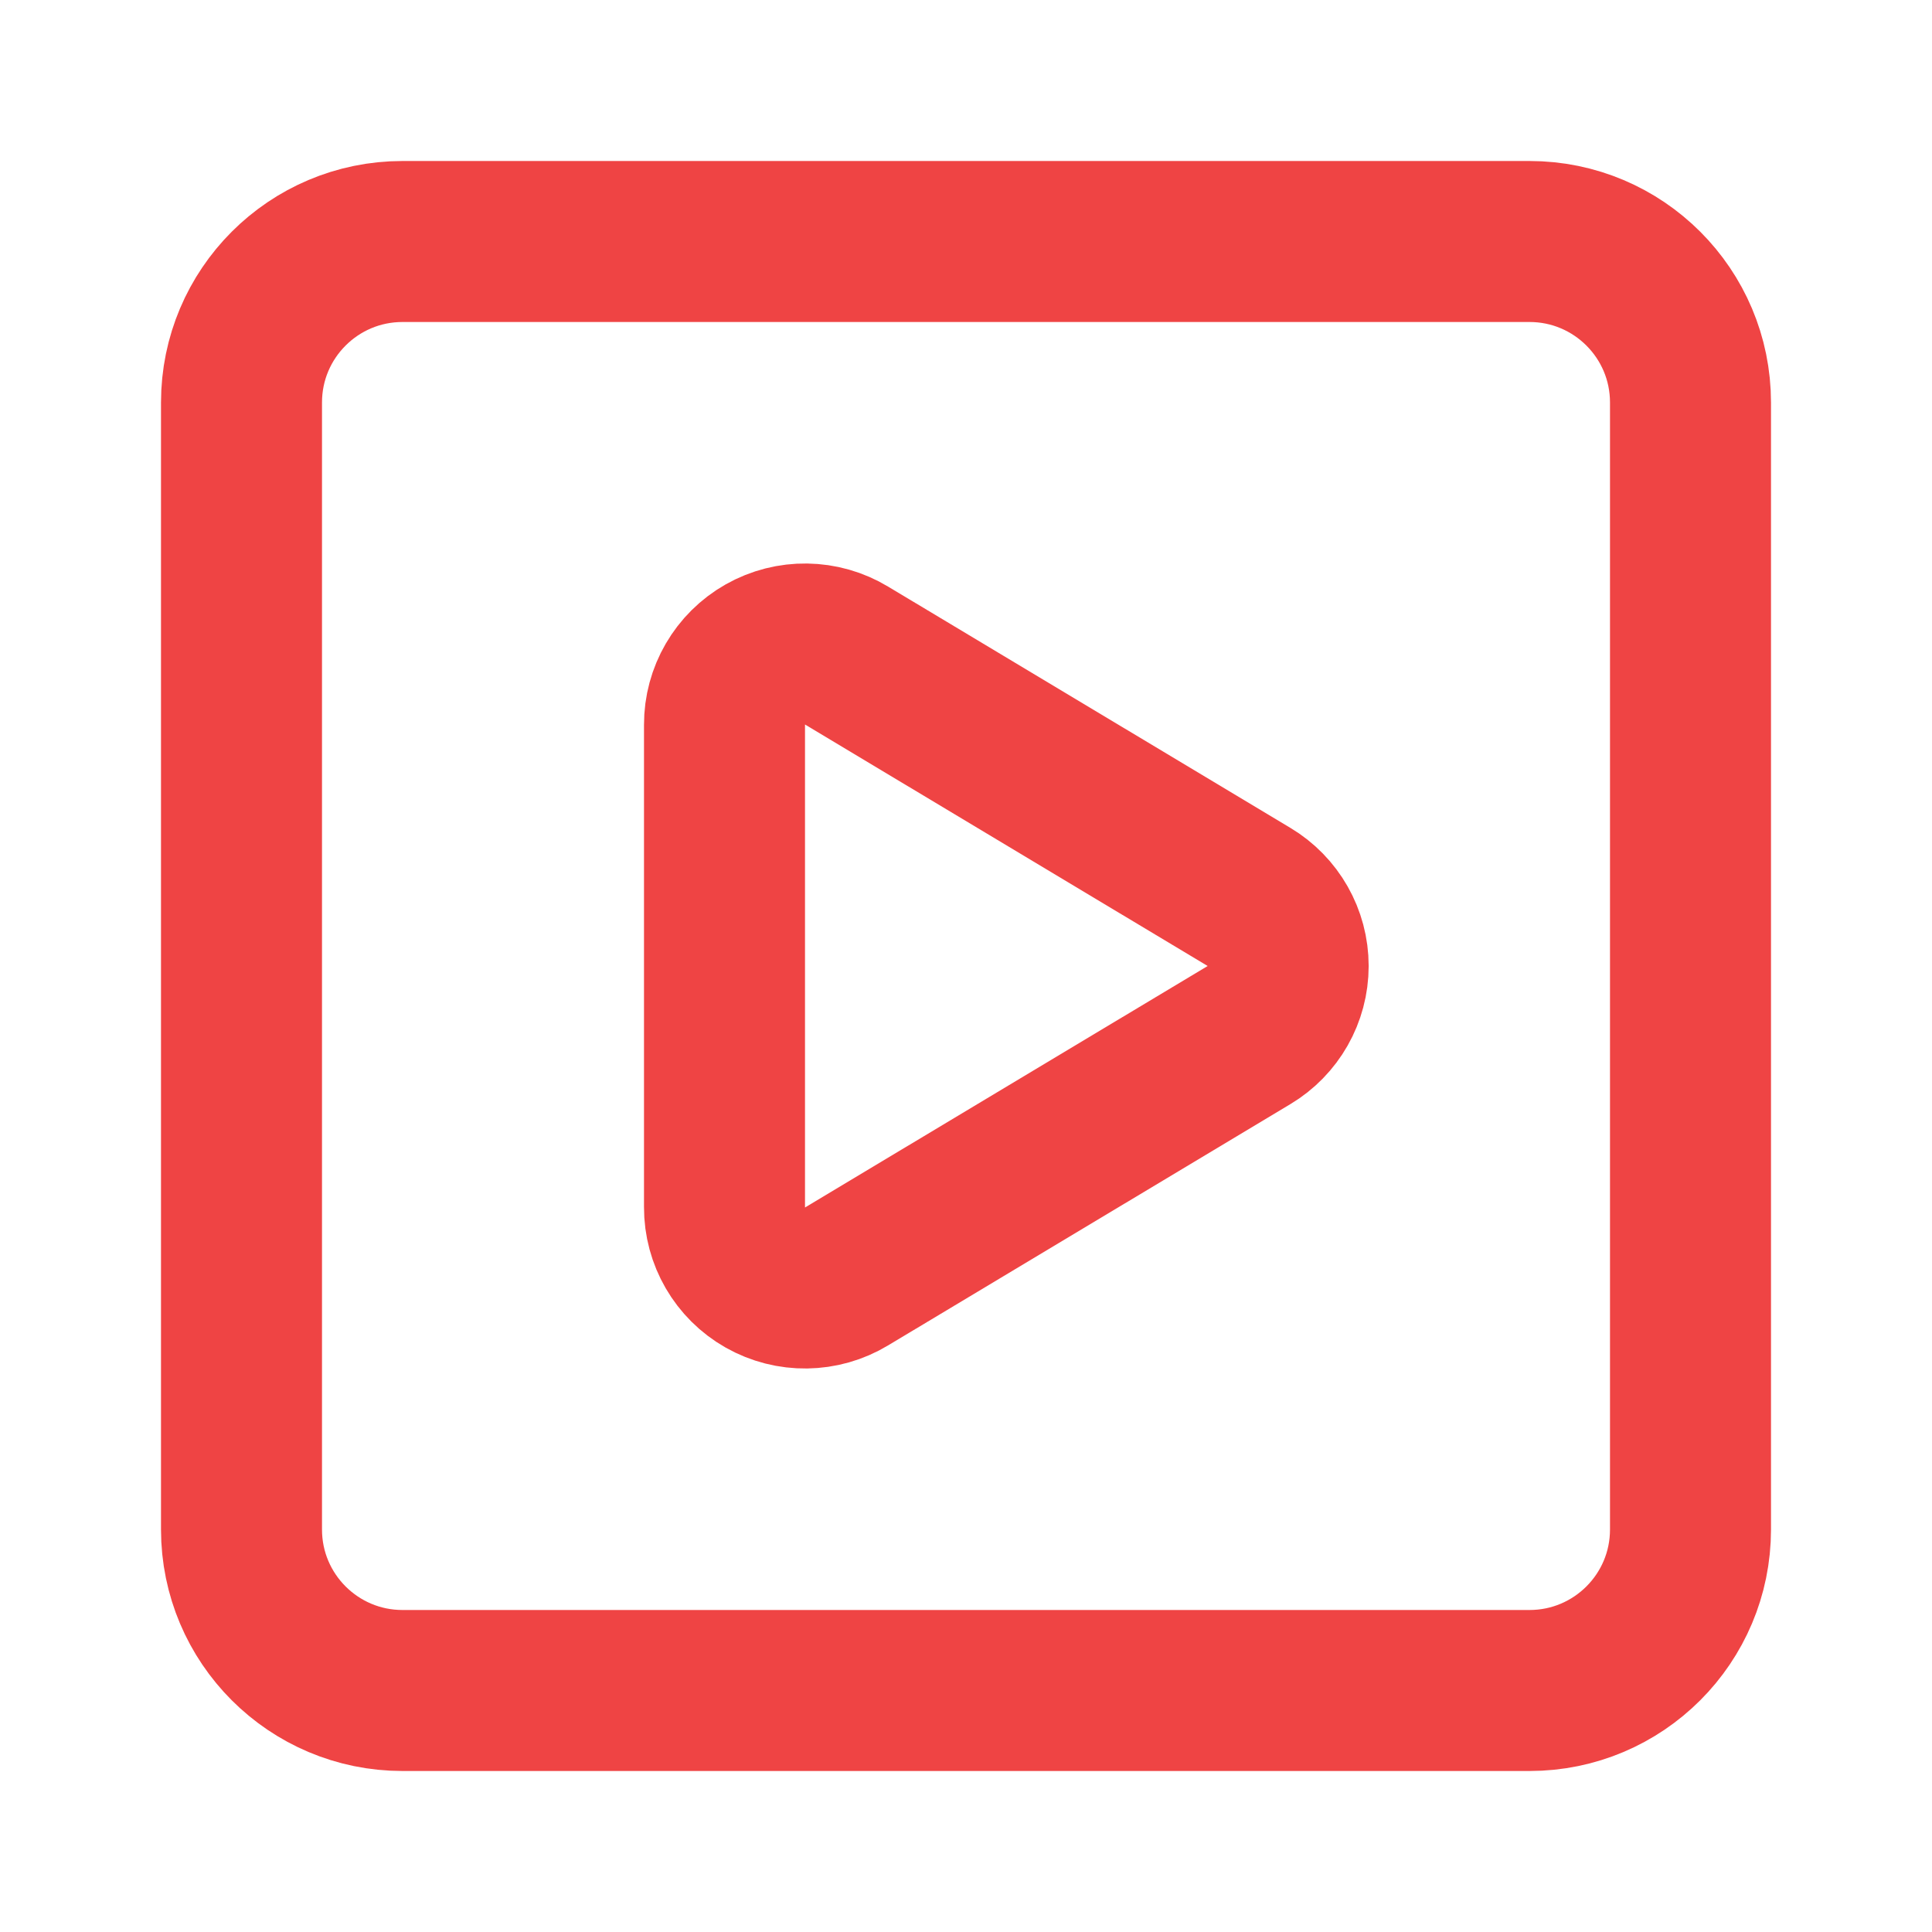
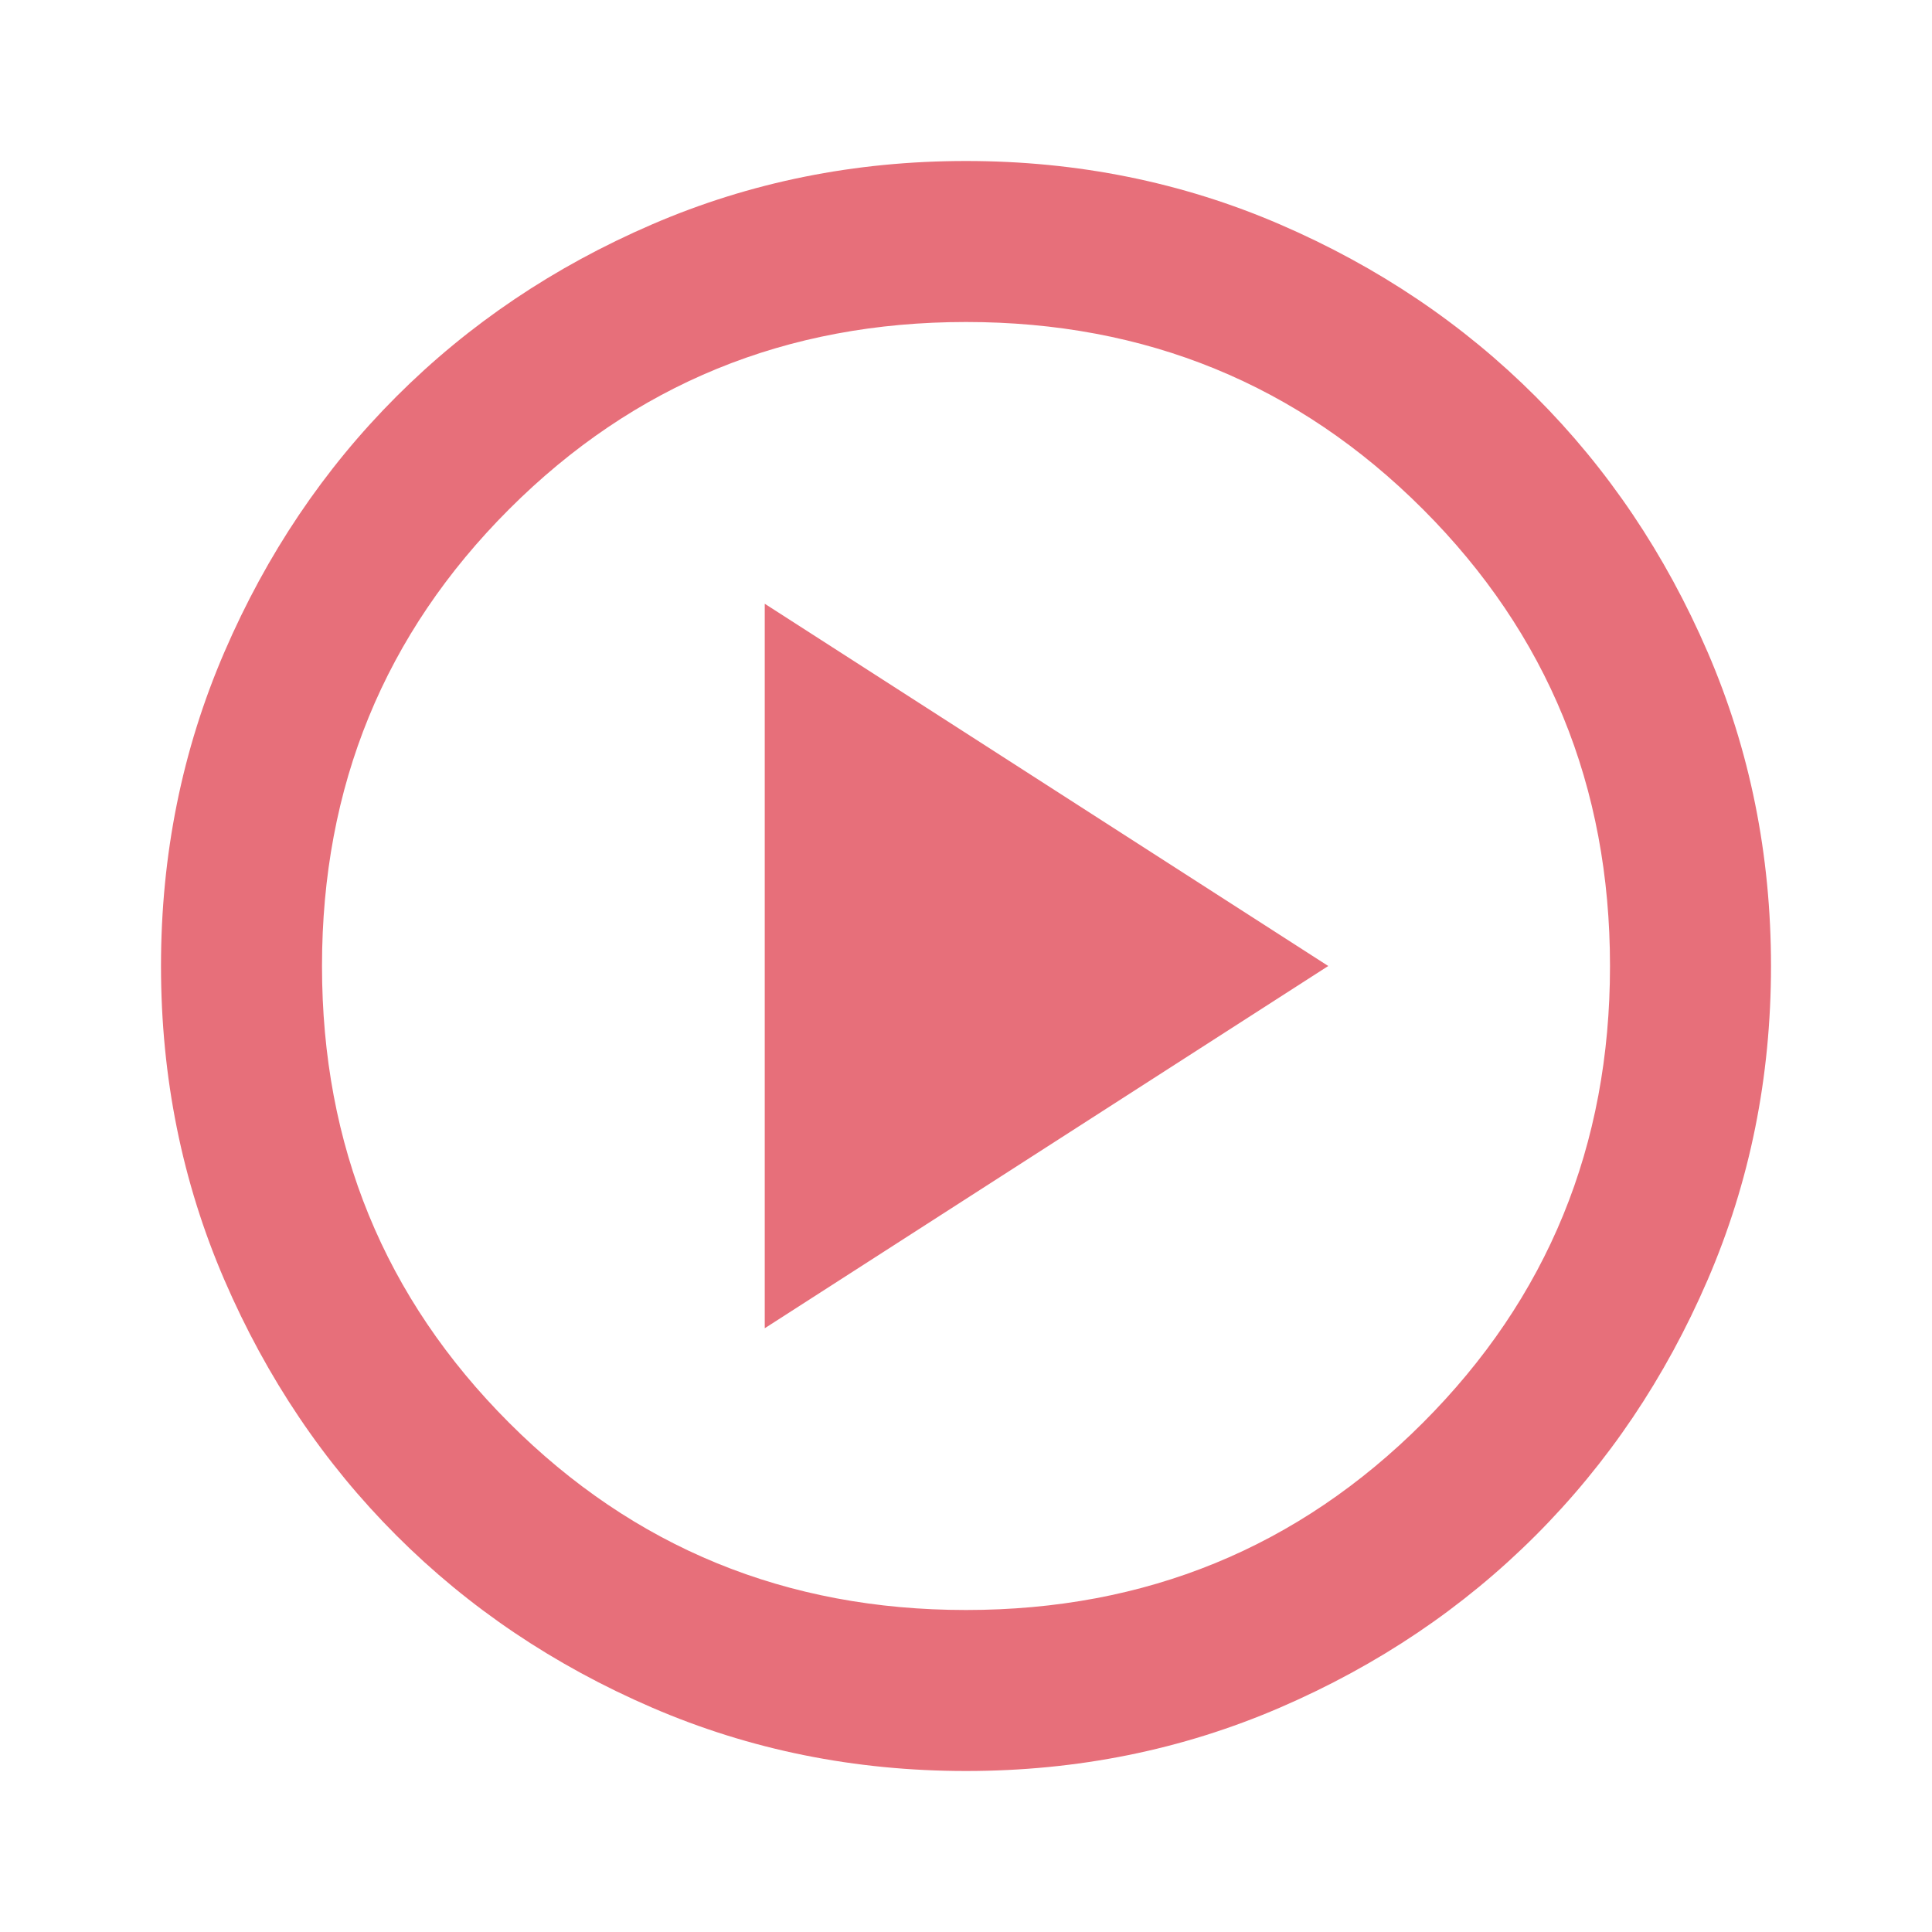
- <svg xmlns="http://www.w3.org/2000/svg" width="24" height="24" viewBox="0 0 24 24" fill="none" stroke="#EF4444" stroke-width="2" stroke-linecap="round" stroke-linejoin="round" class="lucide lucide-square-play-icon lucide-square-play">
-   <rect x="3" y="3" width="18" height="18" rx="2" />
-   <path d="M9 9.003a1 1 0 0 1 1.517-.859l4.997 2.997a1 1 0 0 1 0 1.718l-4.997 2.997A1 1 0 0 1 9 14.996z" />
+ <svg xmlns="http://www.w3.org/2000/svg" height="24px" viewBox="0 -960 960 960" width="24px" fill="#E76F7A">
+   <path d="m380-300 280-180-280-180v360ZM480-80q-83 0-156-31.5T197-197q-54-54-85.5-127T80-480q0-83 31.5-156T197-763q54-54 127-85.5T480-880q83 0 156 31.5T763-763q54 54 85.5 127T880-480q0 83-31.5 156T763-197q-54 54-127 85.5T480-80Zm0-80q134 0 227-93t93-227q0-134-93-227t-227-93q-134 0-227 93t-93 227q0 134 93 227t227 93Zm0-320Z" />
</svg>
